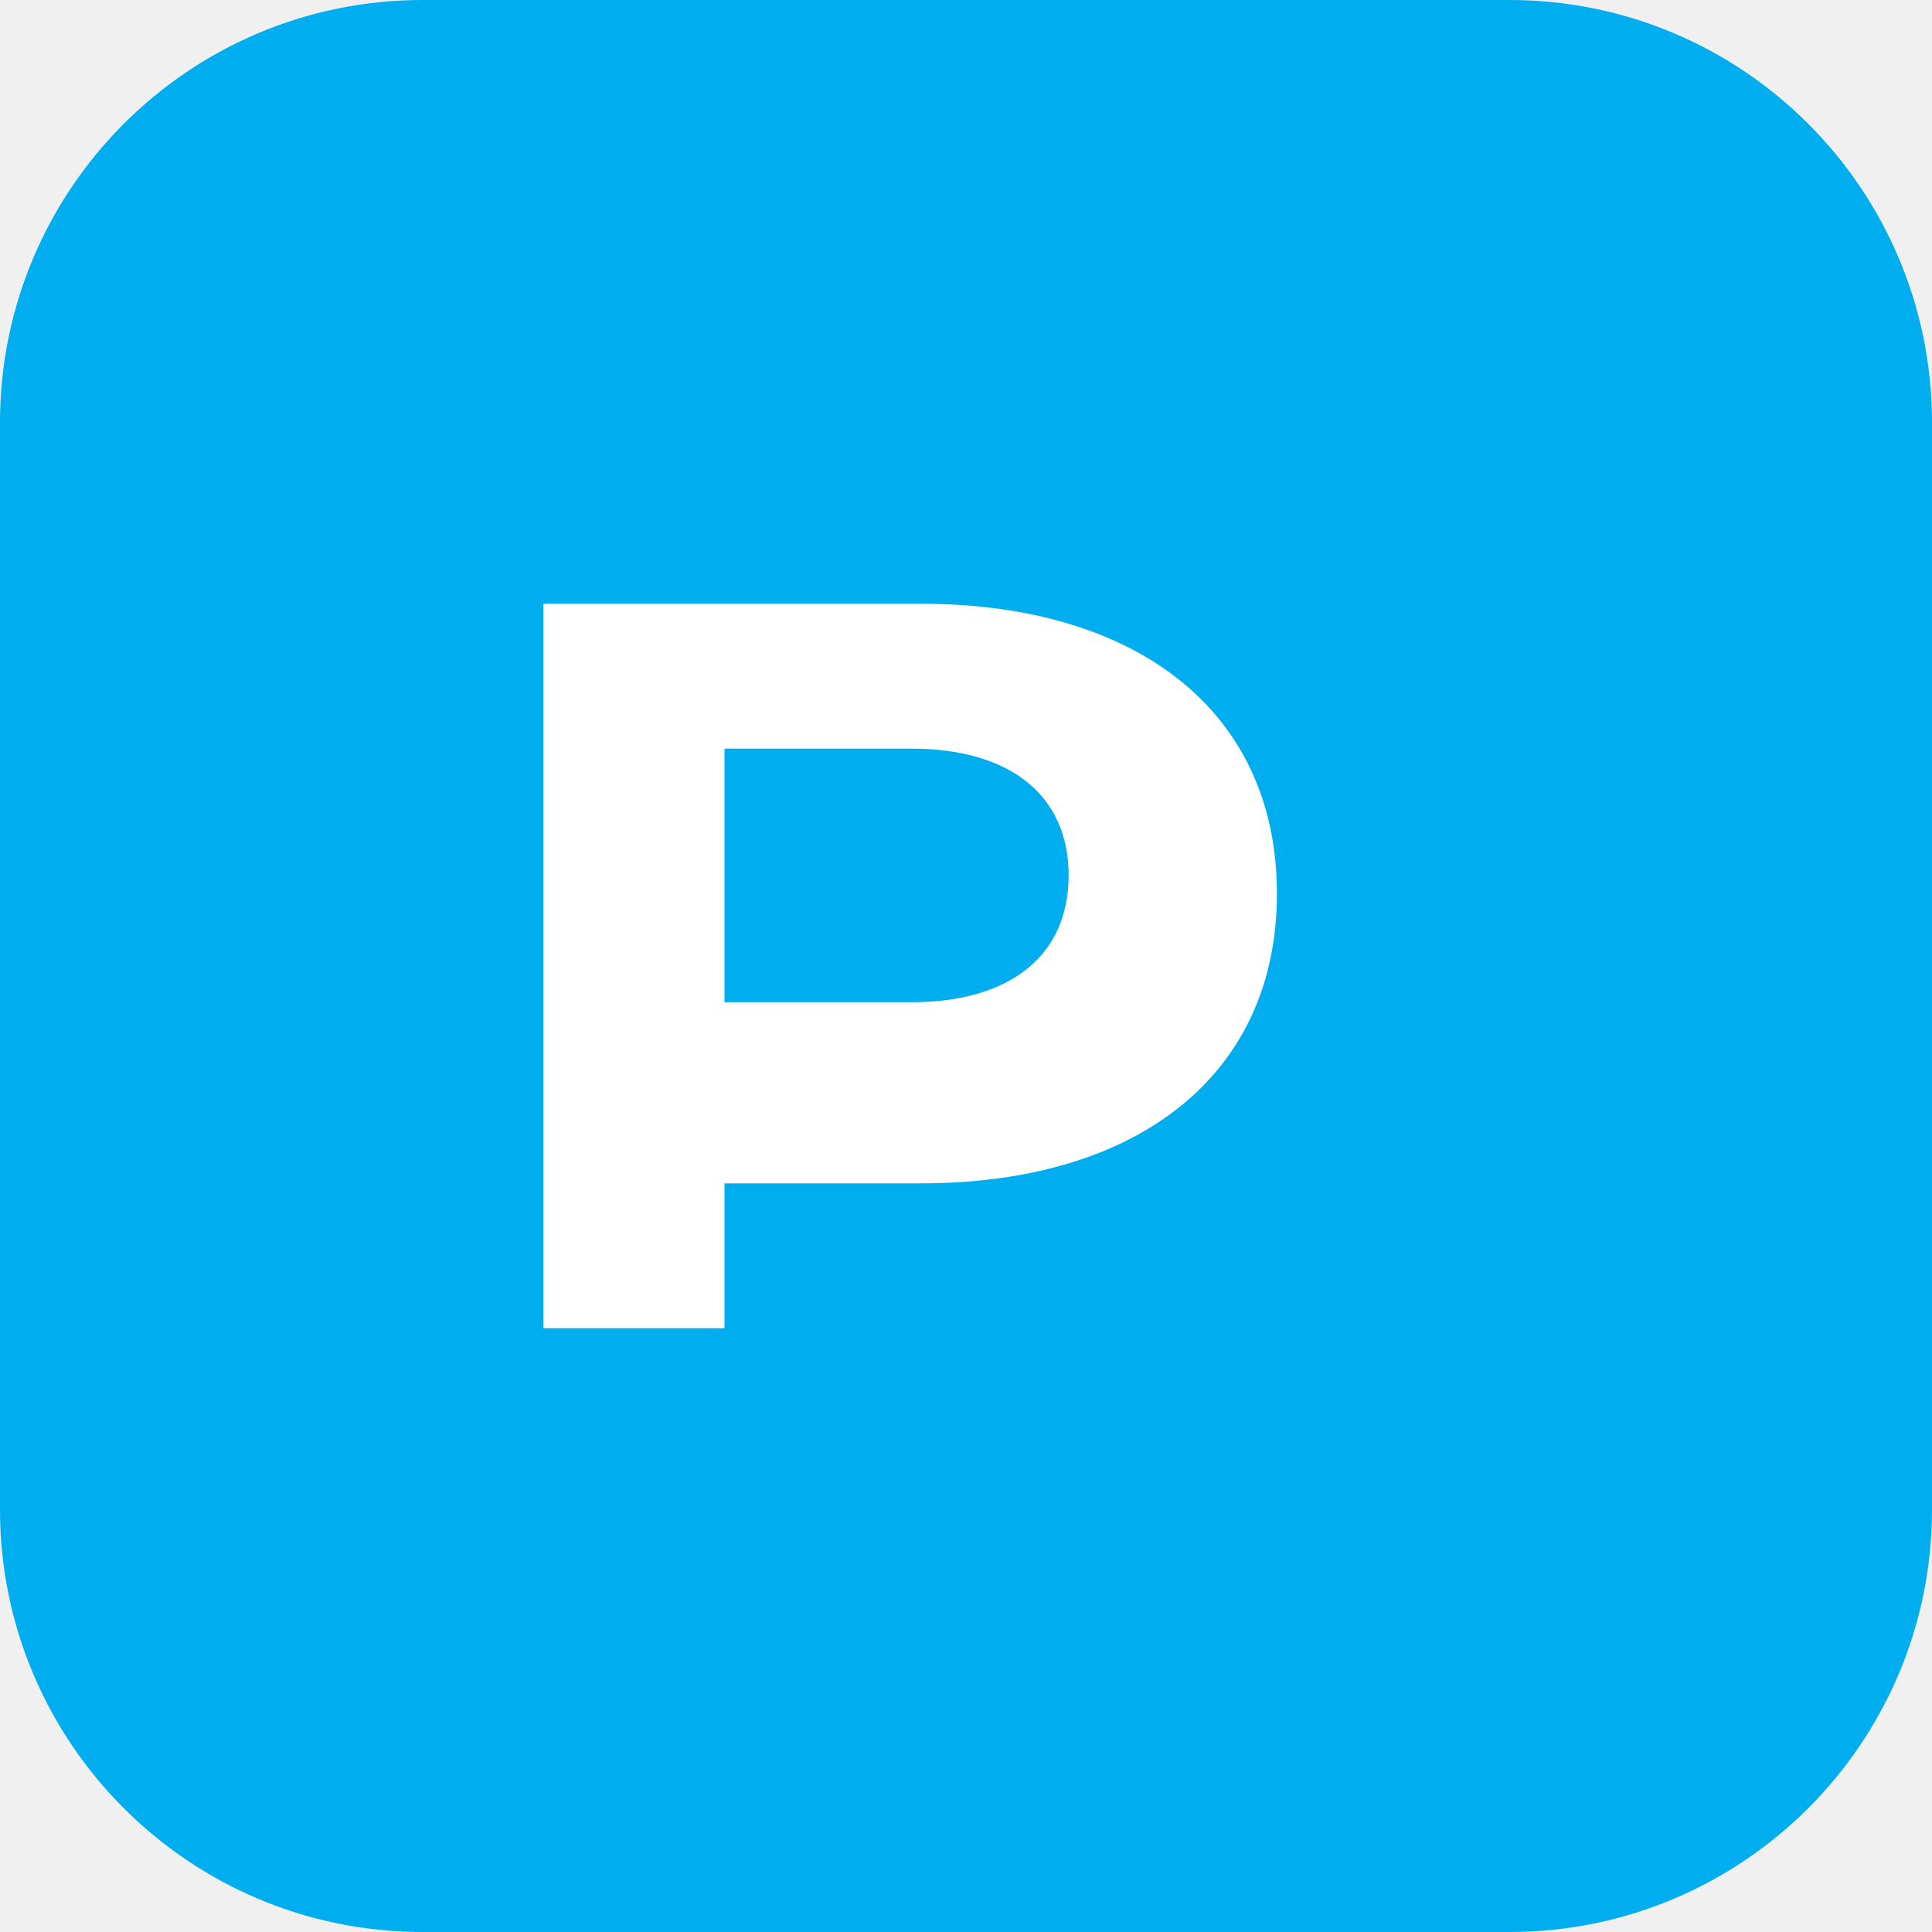
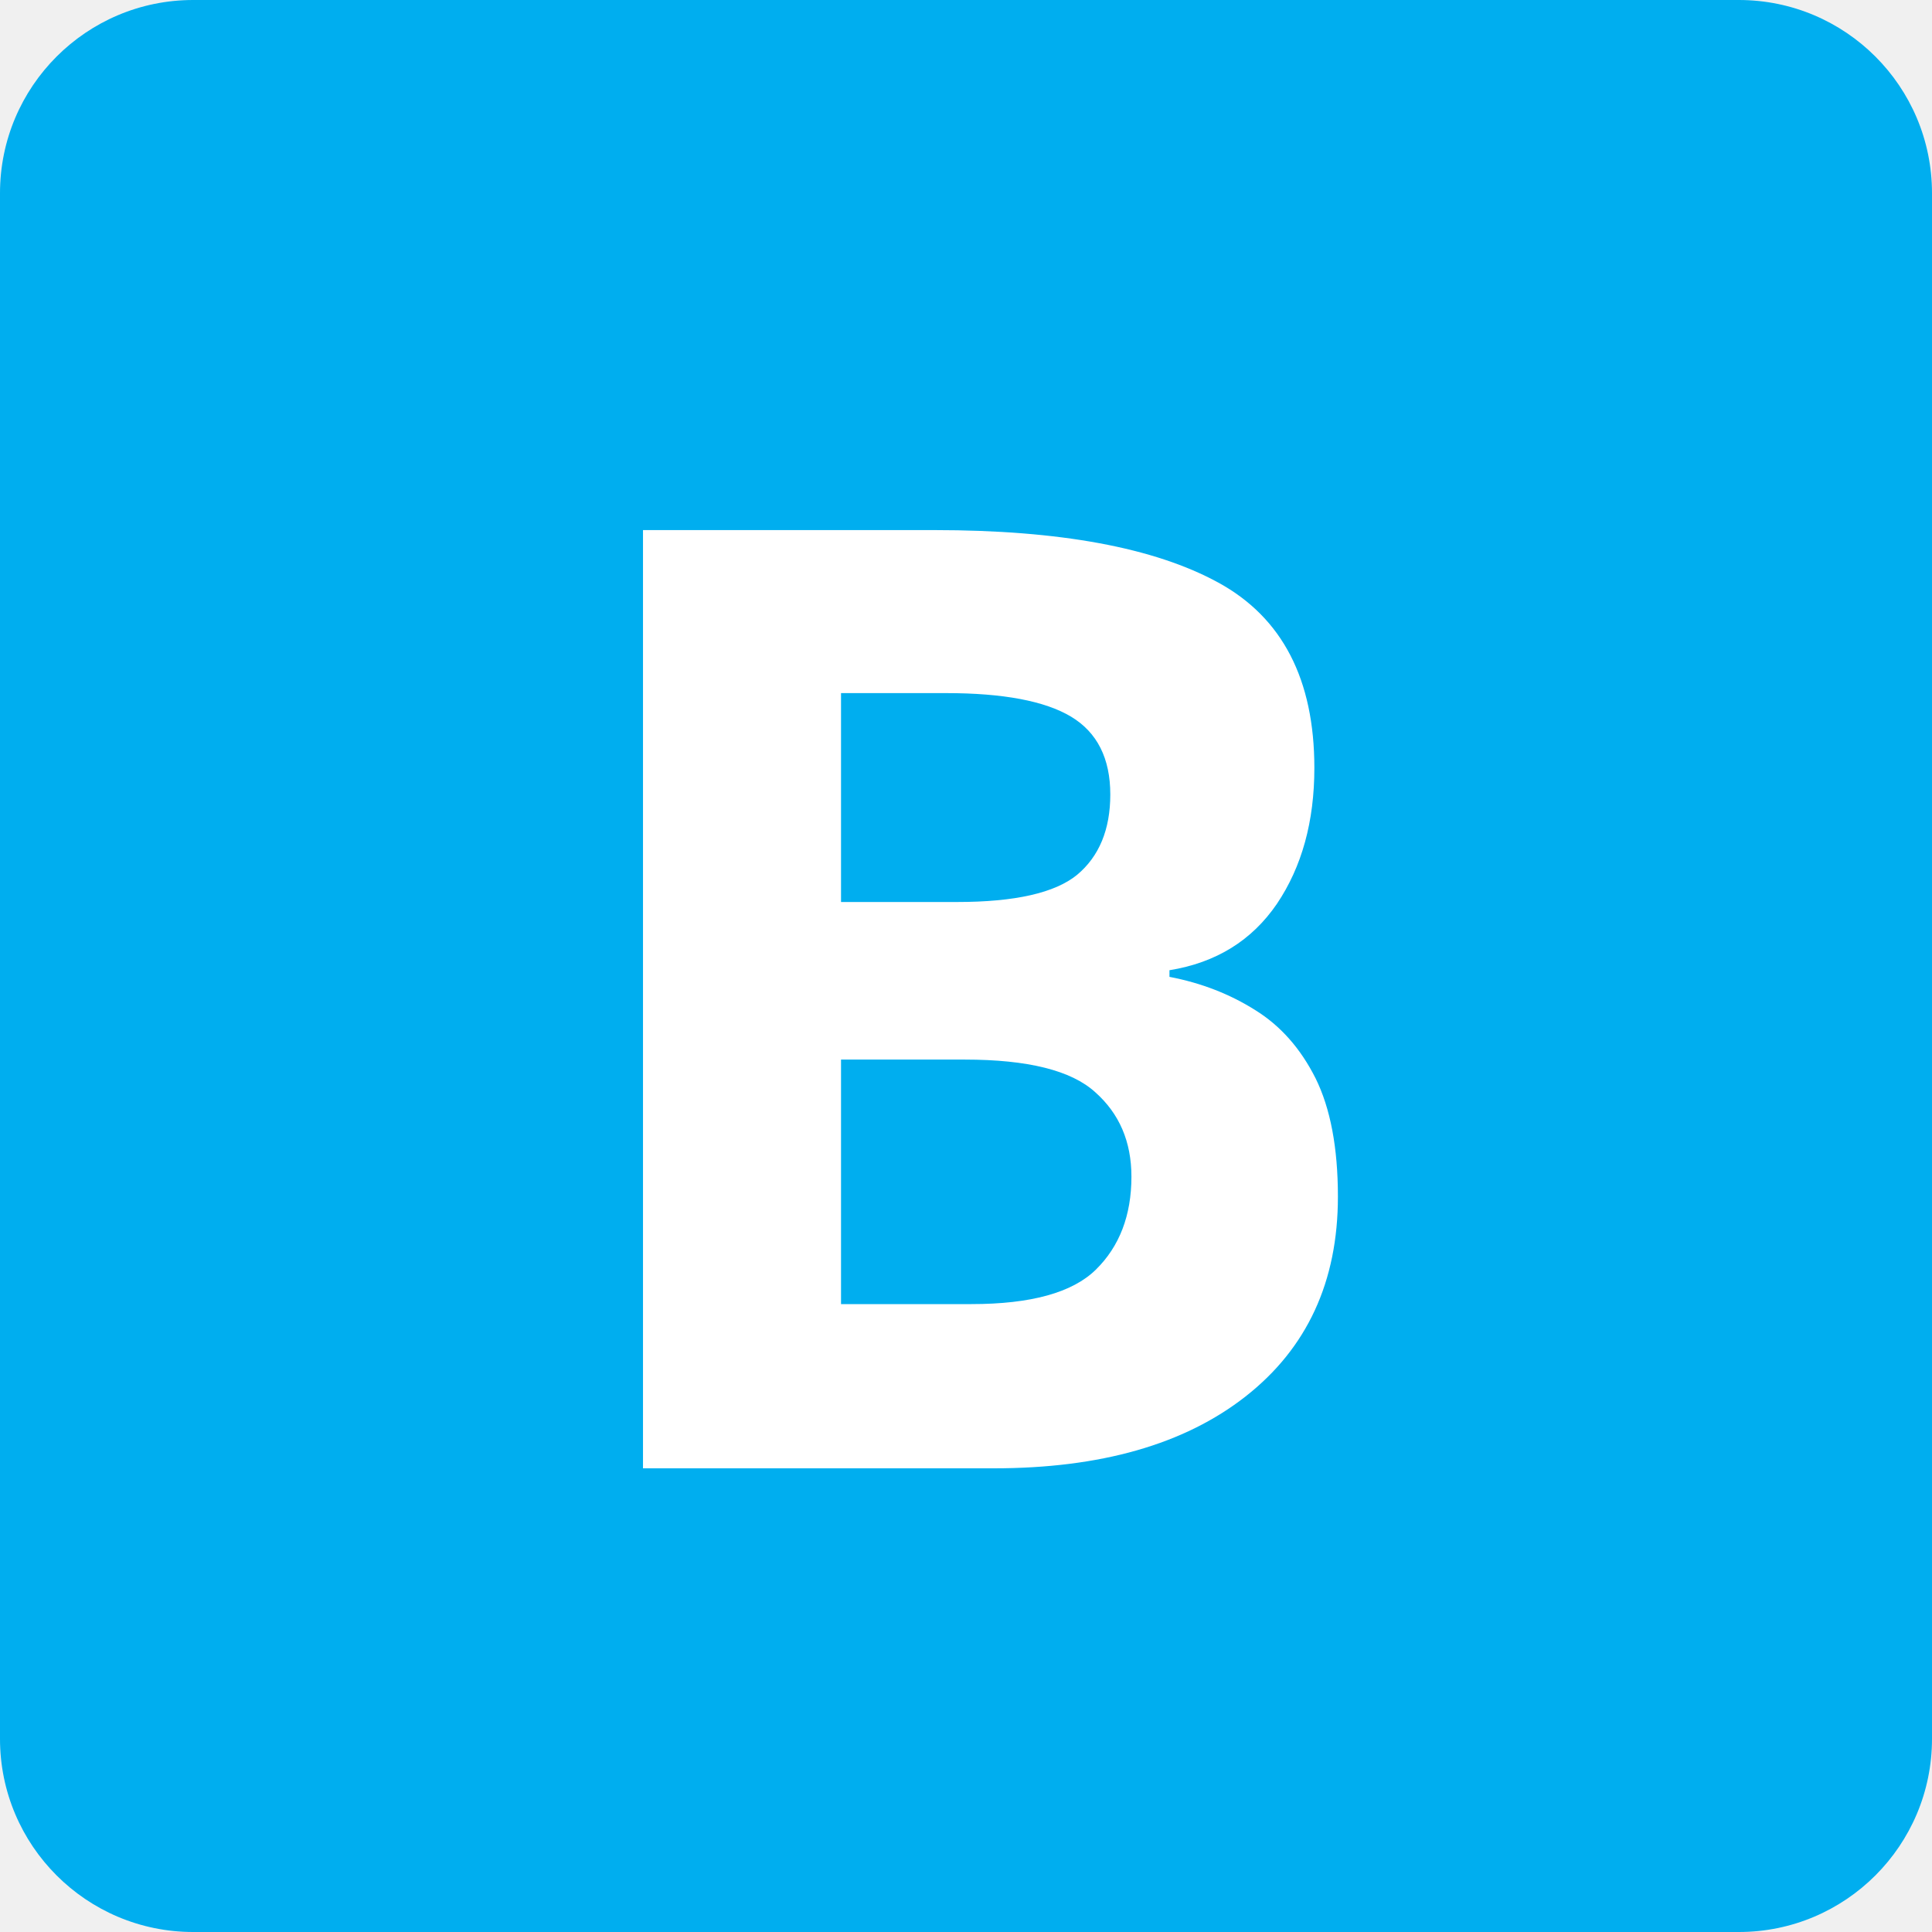
- <svg xmlns="http://www.w3.org/2000/svg" viewBox="0 0 64 64" fill="none">
-   <rect width="64" height="64" rx="14" fill="#00AEEF" />
-   <path d="M18 44V20h12.5c7.2 0 11.8 3.6 11.8 9.6 0 6-4.6 9.6-11.8 9.6H24v4.8H18zm6-10.8h6.2c3.2 0 5.2-1.5 5.2-4.2S33.4 24.8 30.2 24.8H24v8.4z" fill="#fff" />
+ <svg xmlns="http://www.w3.org/2000/svg" viewBox="0 0 50 50">
+   <rect width="50" height="50" rx="5" fill="#00AEEF" />
+   <text x="25" y="38" text-anchor="middle" font-family="Arial Black,sans-serif" font-size="34" font-weight="900" fill="white">B</text>
</svg>
